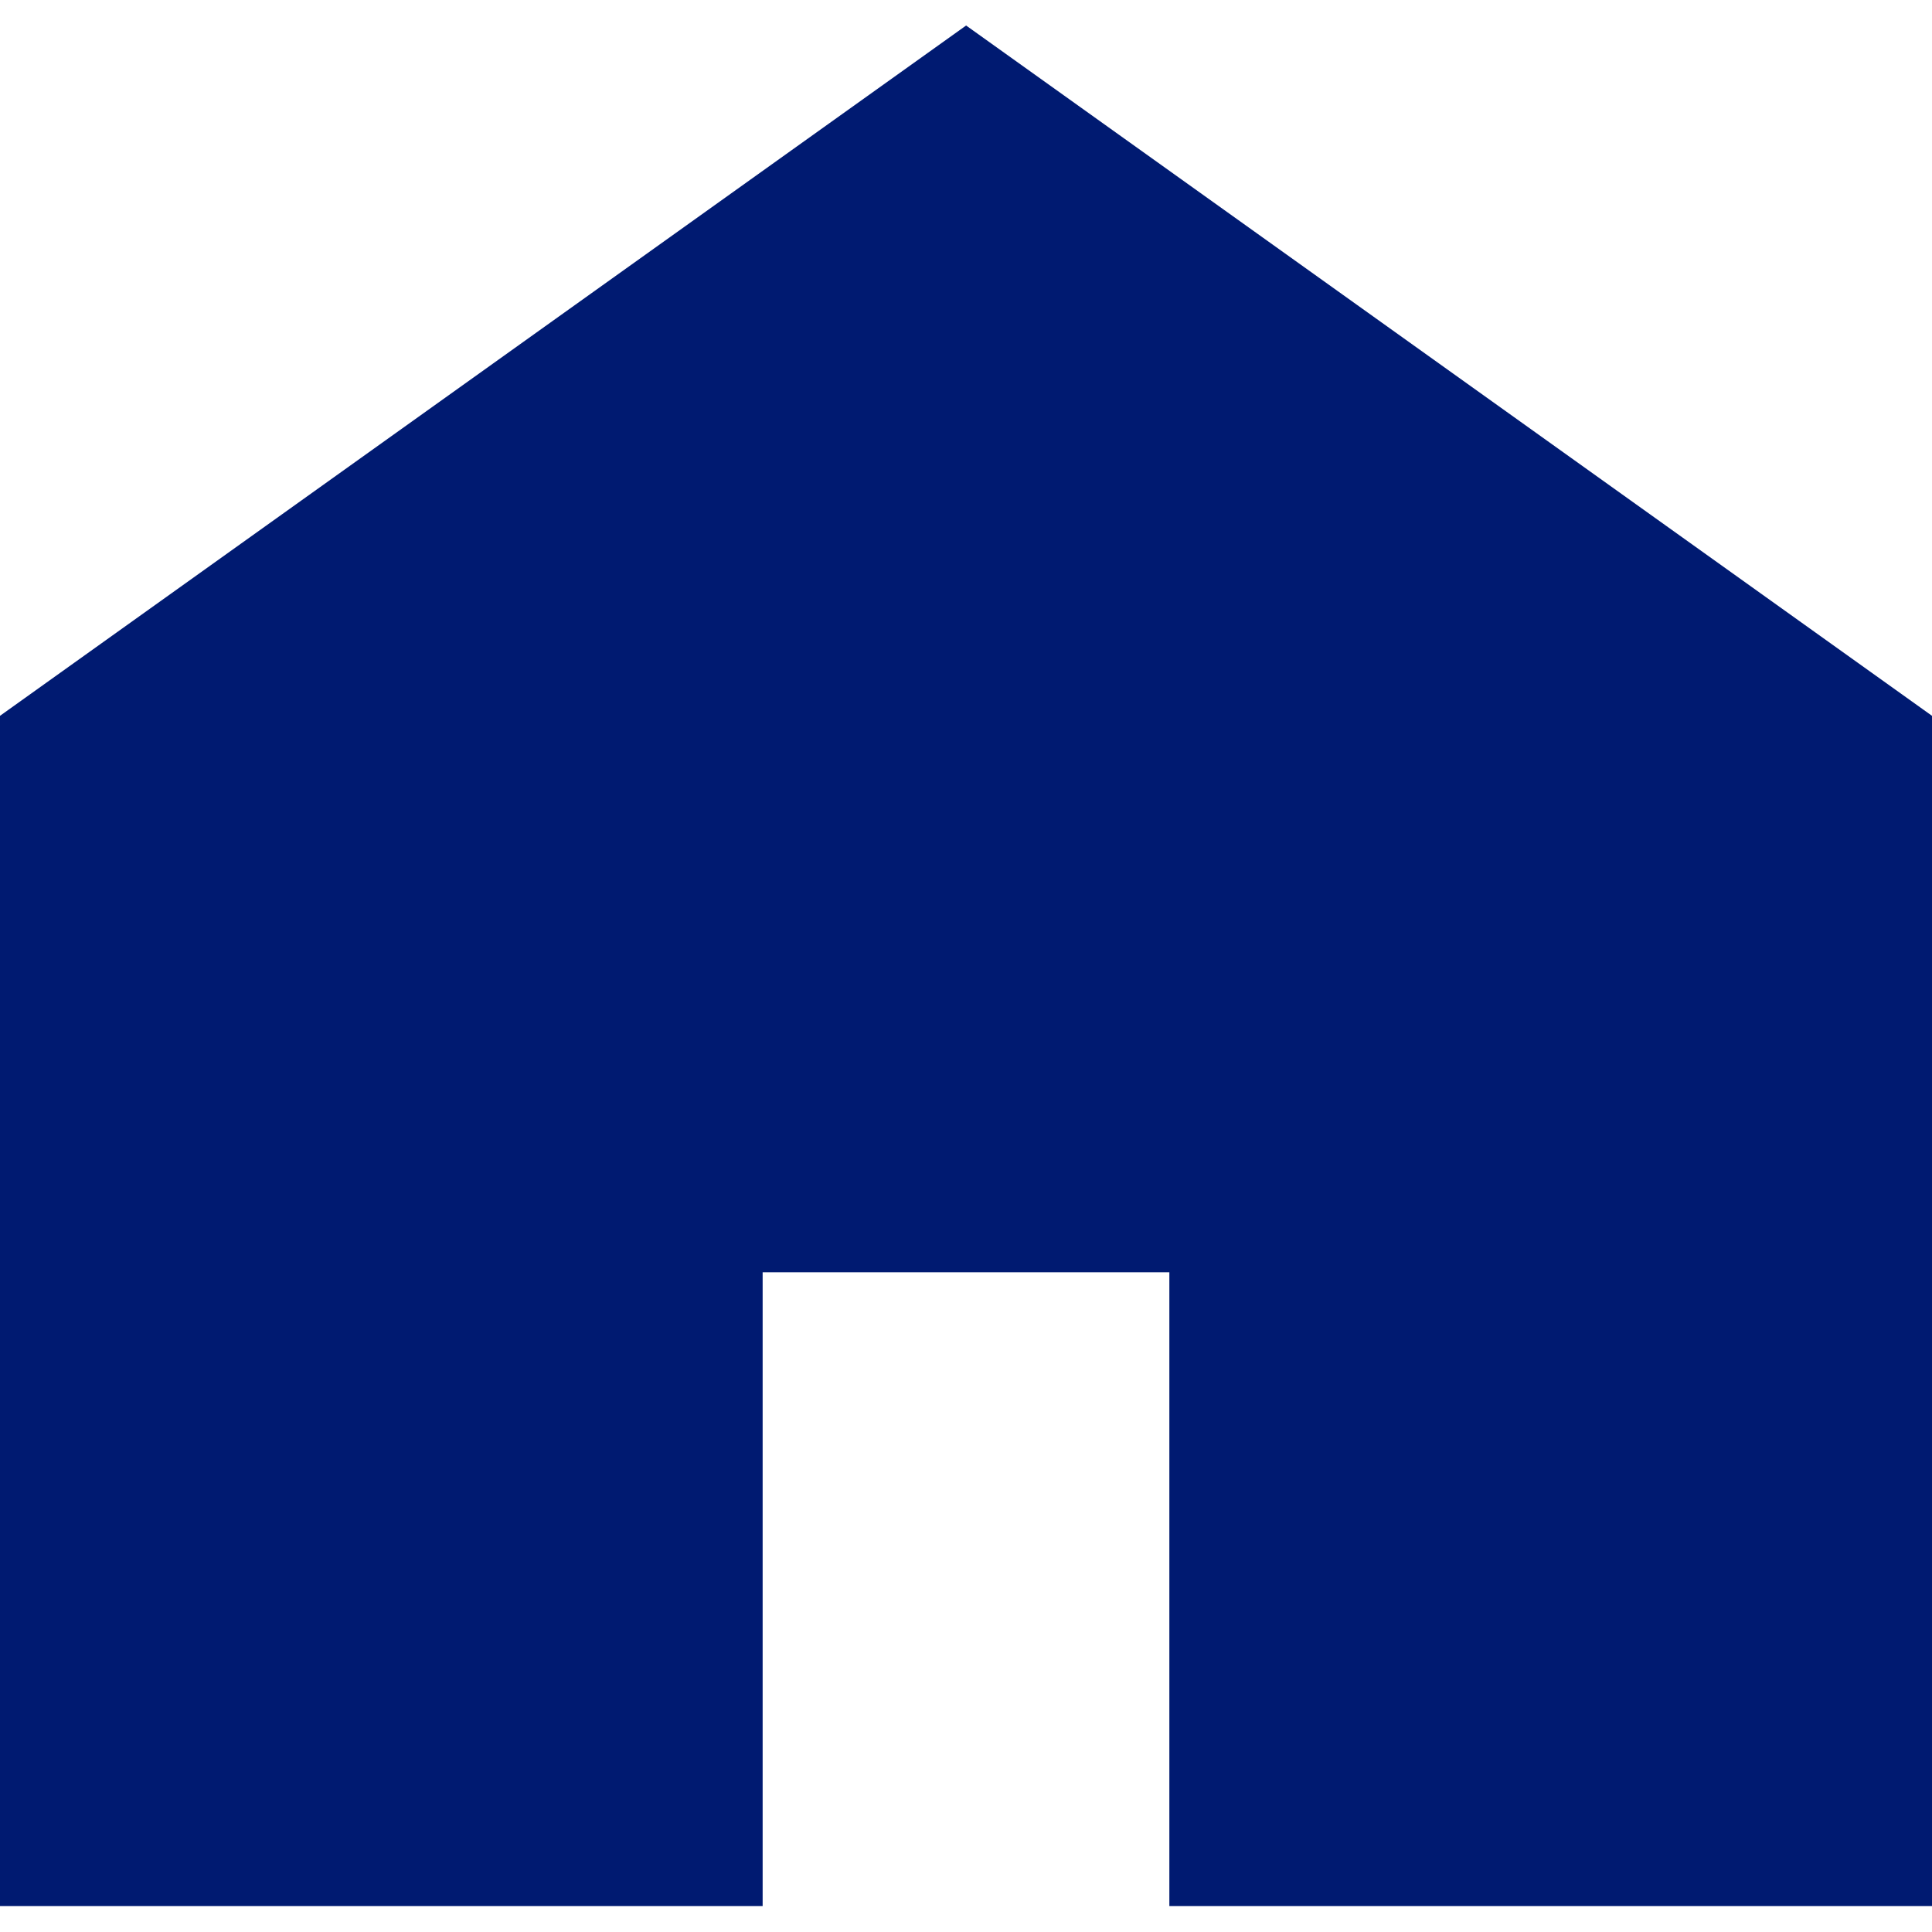
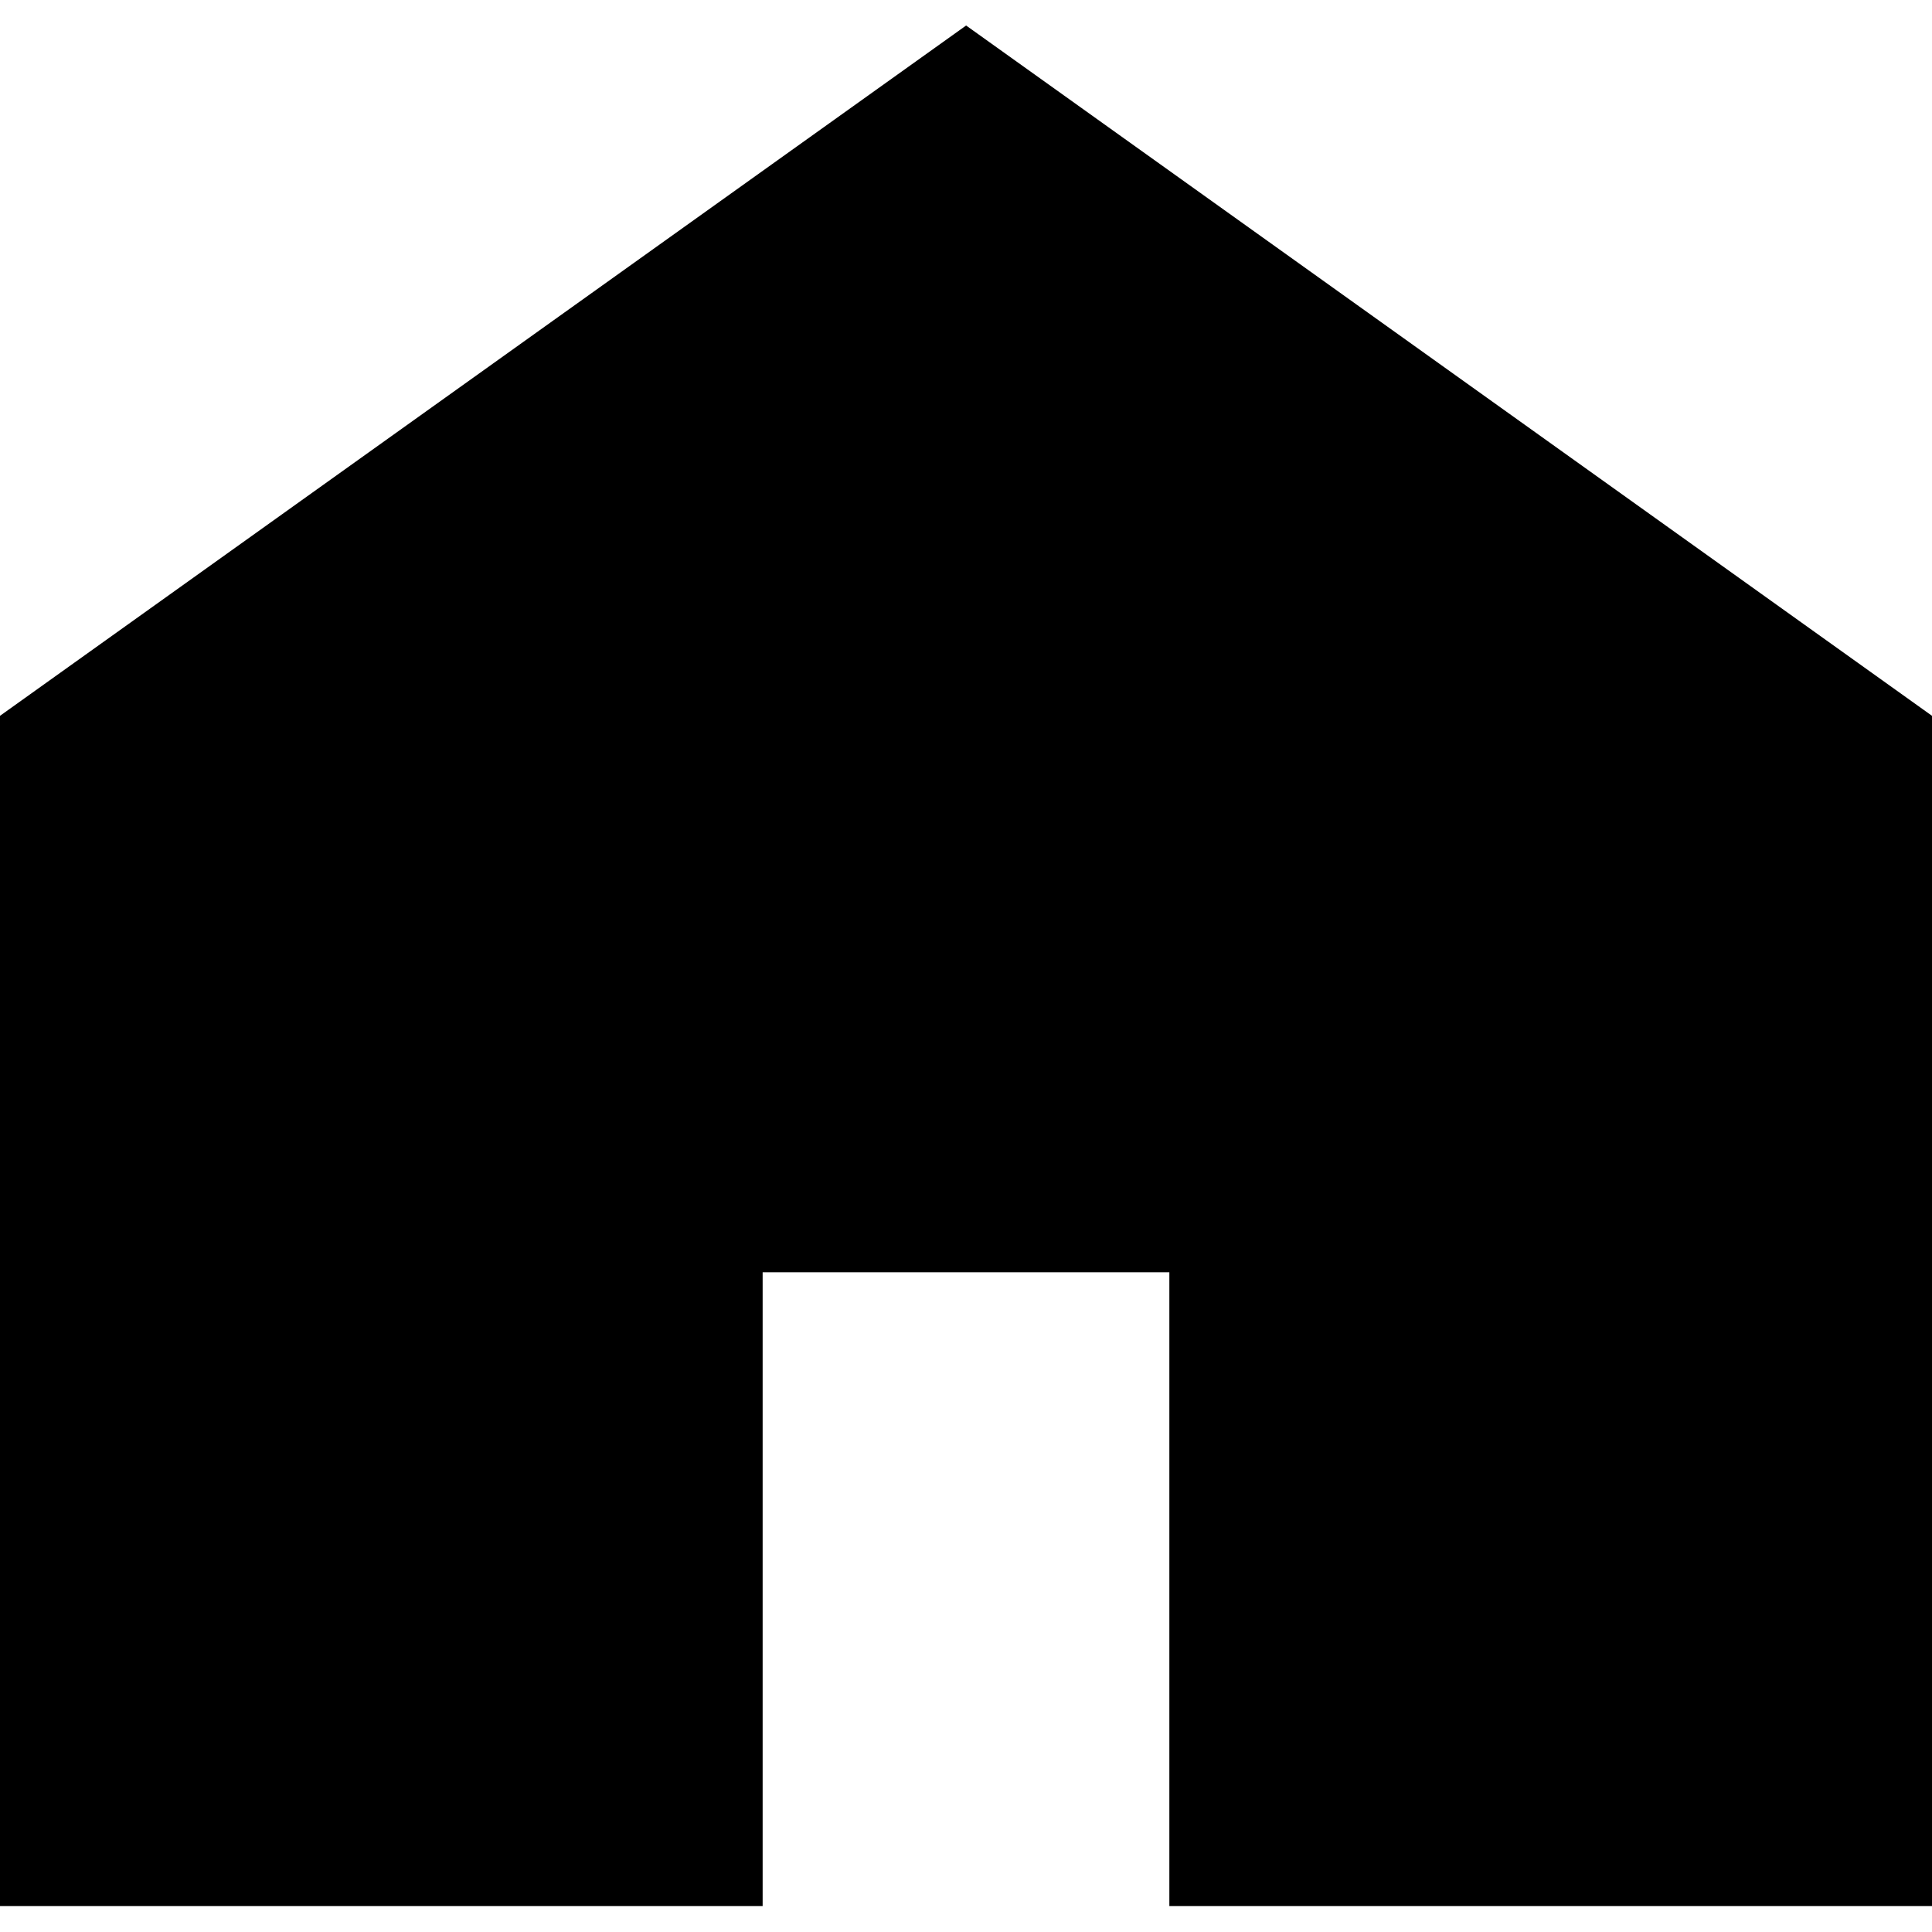
- <svg xmlns="http://www.w3.org/2000/svg" version="1.1" id="_x32_" width="800px" height="800px" viewBox="0 0 512 512" xml:space="preserve" fill="#001a71" stroke="#001a71">
+ <svg xmlns="http://www.w3.org/2000/svg" version="1.1" id="_x32_" width="800px" height="800px" viewBox="0 0 512 512" xml:space="preserve" fill="#000" stroke="#000">
  <g id="SVGRepo_bgCarrier" stroke-width="0" />
  <g id="SVGRepo_tracerCarrier" stroke-linecap="round" stroke-linejoin="round" />
  <g id="SVGRepo_iconCarrier">
    <style type="text/css">    </style>
    <g>
      <polygon class="st0" points="256.031,7.375 0,190.313 0,504.625 201.609,504.625 201.609,336.672 310.391,336.672 310.391,504.625 512,504.625 512,190.313 " />
    </g>
  </g>
</svg>
